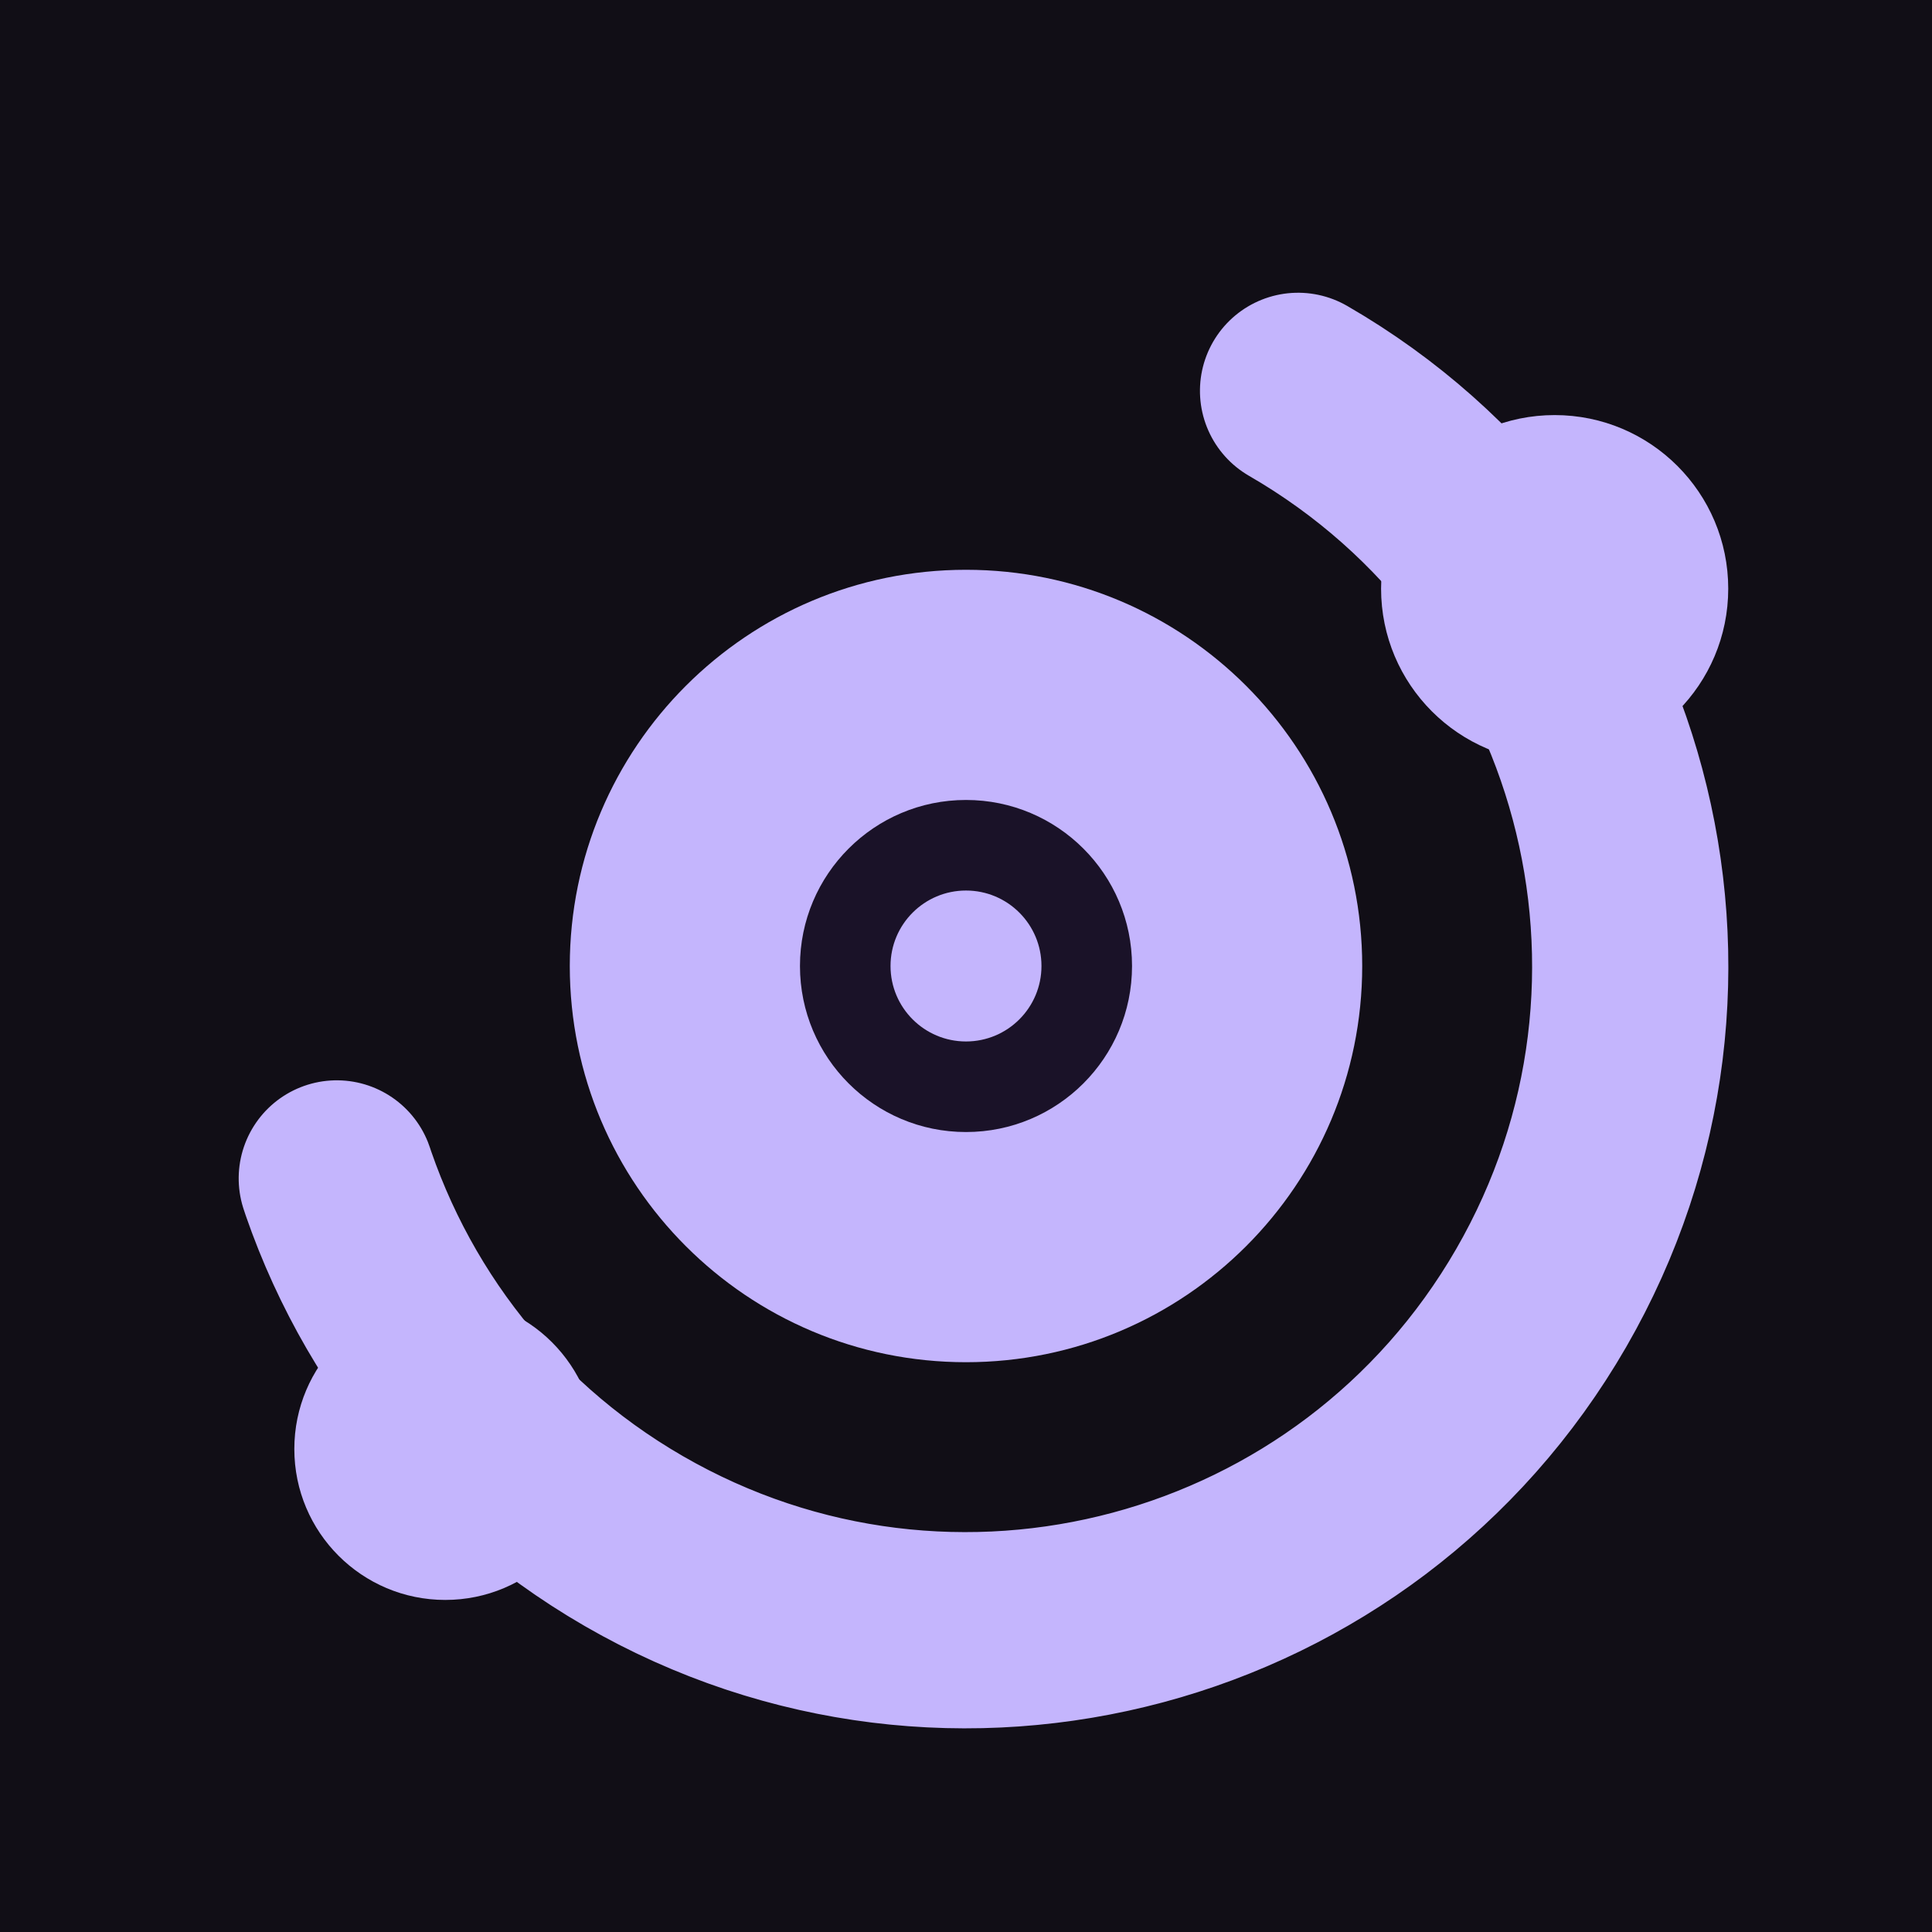
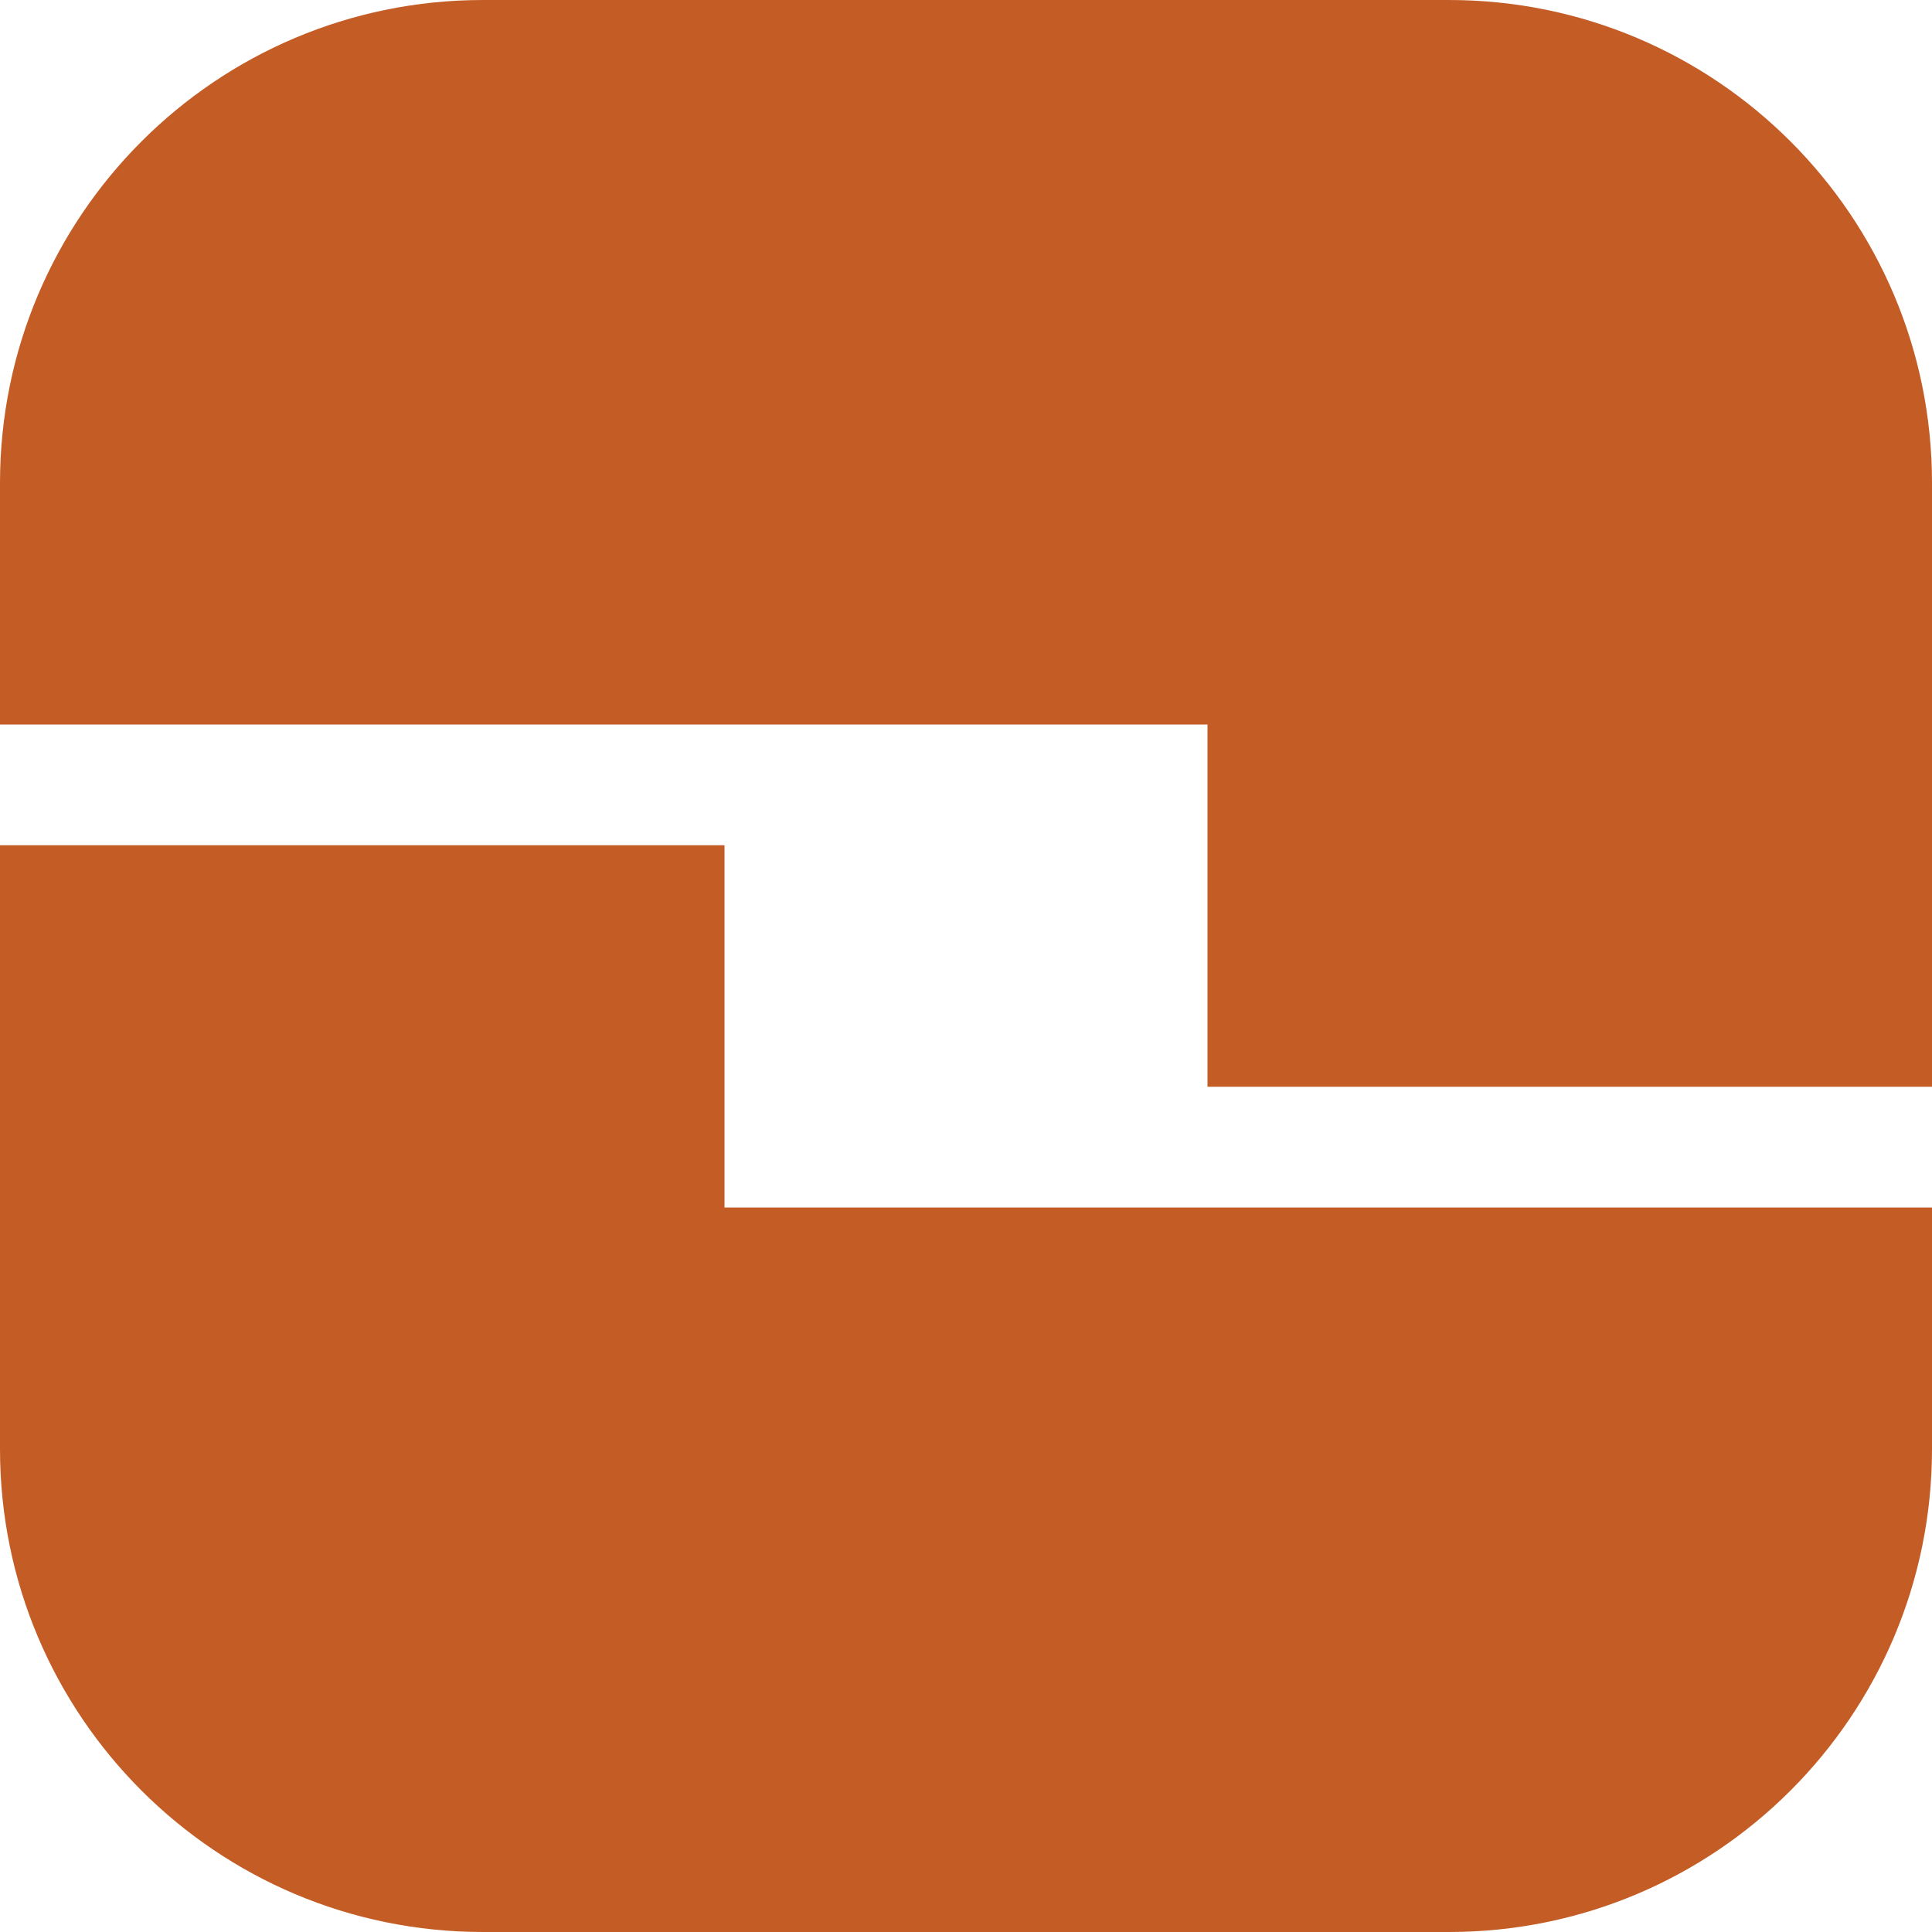
- <svg xmlns="http://www.w3.org/2000/svg" width="512" height="512" viewBox="0 0 512 512" role="img" aria-label="Second Brain icon C3 — Eclipse">
-   <rect width="512" height="512" fill="#110e16" />
-   <circle cx="256" cy="256" r="176" fill="none" stroke="#c4b5fd" stroke-width="52" stroke-dasharray="680 430" stroke-linecap="round" transform="rotate(-60 256 256)" />
-   <circle cx="412" cy="156" r="46" fill="#c4b5fd" />
-   <circle cx="118" cy="384" r="40" fill="#c4b5fd" />
-   <circle cx="256" cy="256" r="105" fill="#c4b5fd" />
-   <circle cx="256" cy="256" r="44" fill="#1a1228" />
-   <circle cx="256" cy="256" r="20" fill="#c4b5fd" />
+ <svg xmlns="http://www.w3.org/2000/svg" viewBox="0 0 16 16">
+   <style>path{fill:#c45c26}@media (prefers-color-scheme:dark){path{fill:#e07a45}}</style>
+   <path fill-rule="evenodd" d="M4 0h8a4 4 0 0 1 4 4v8a4 4 0 0 1-4 4H4a4 4 0 0 1-4-4V4a4 4 0 0 1 4-4zM0 6h10v3h6v1H6V7H0z" />
</svg>
